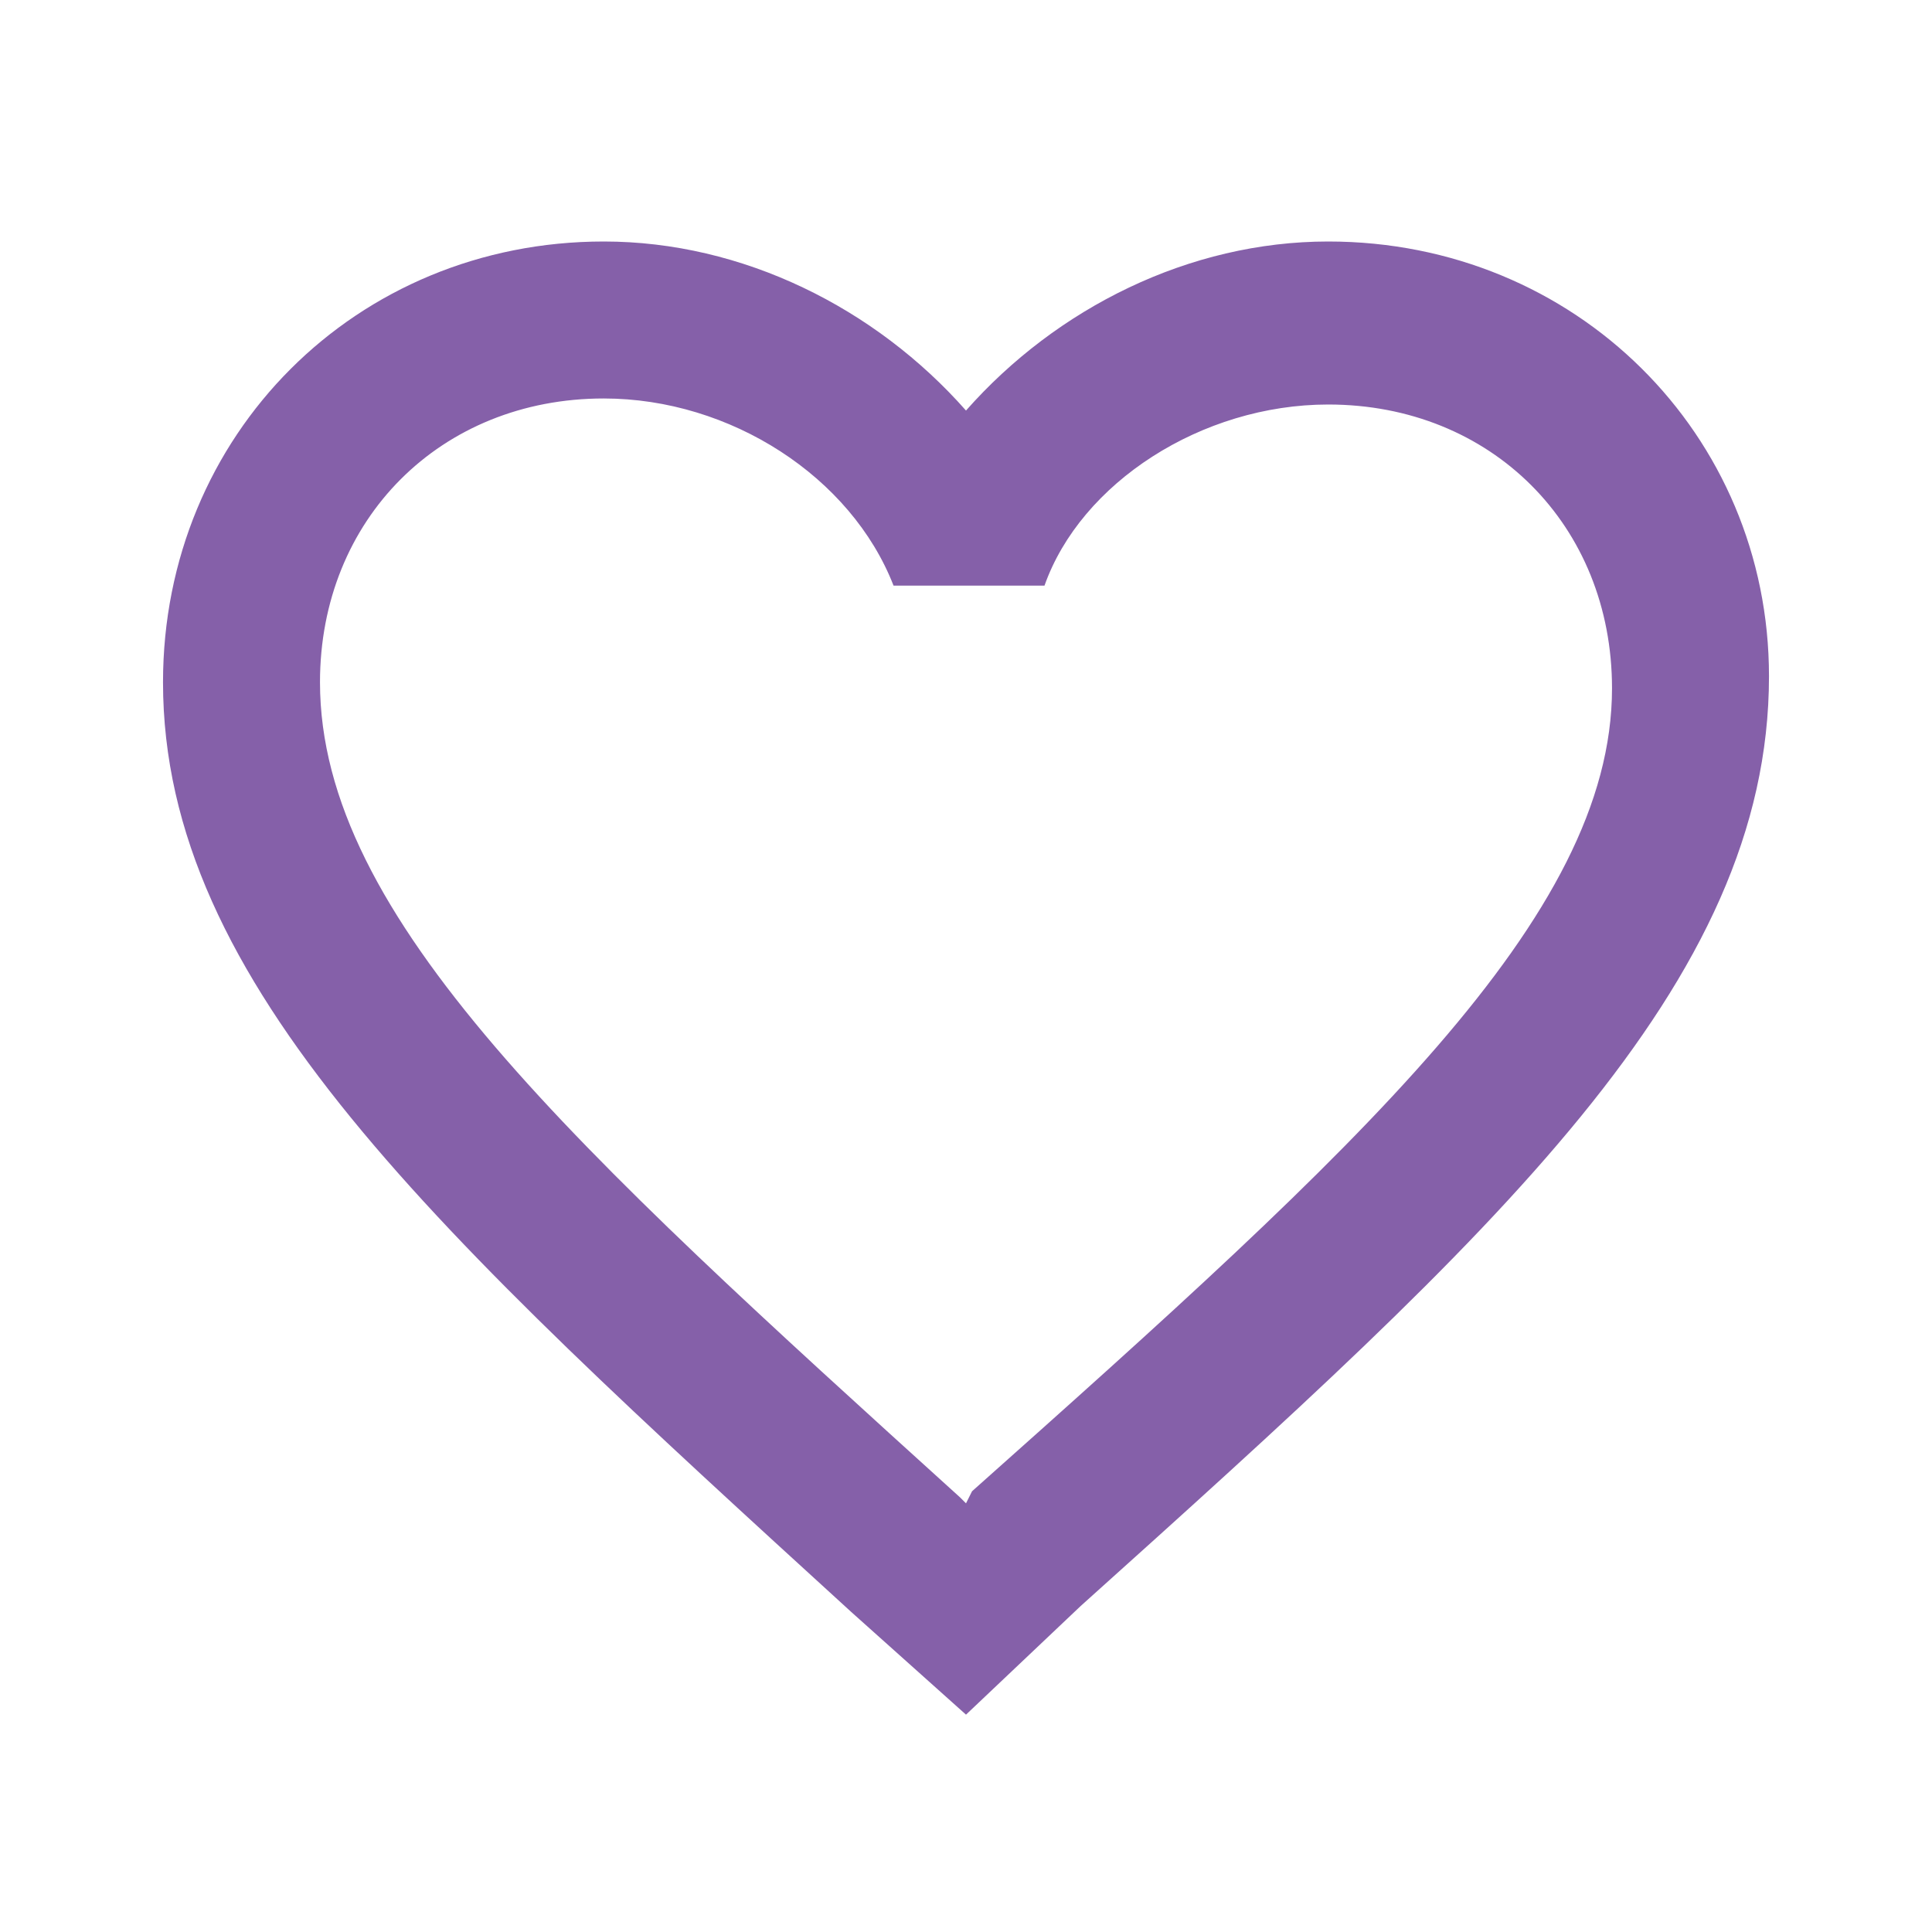
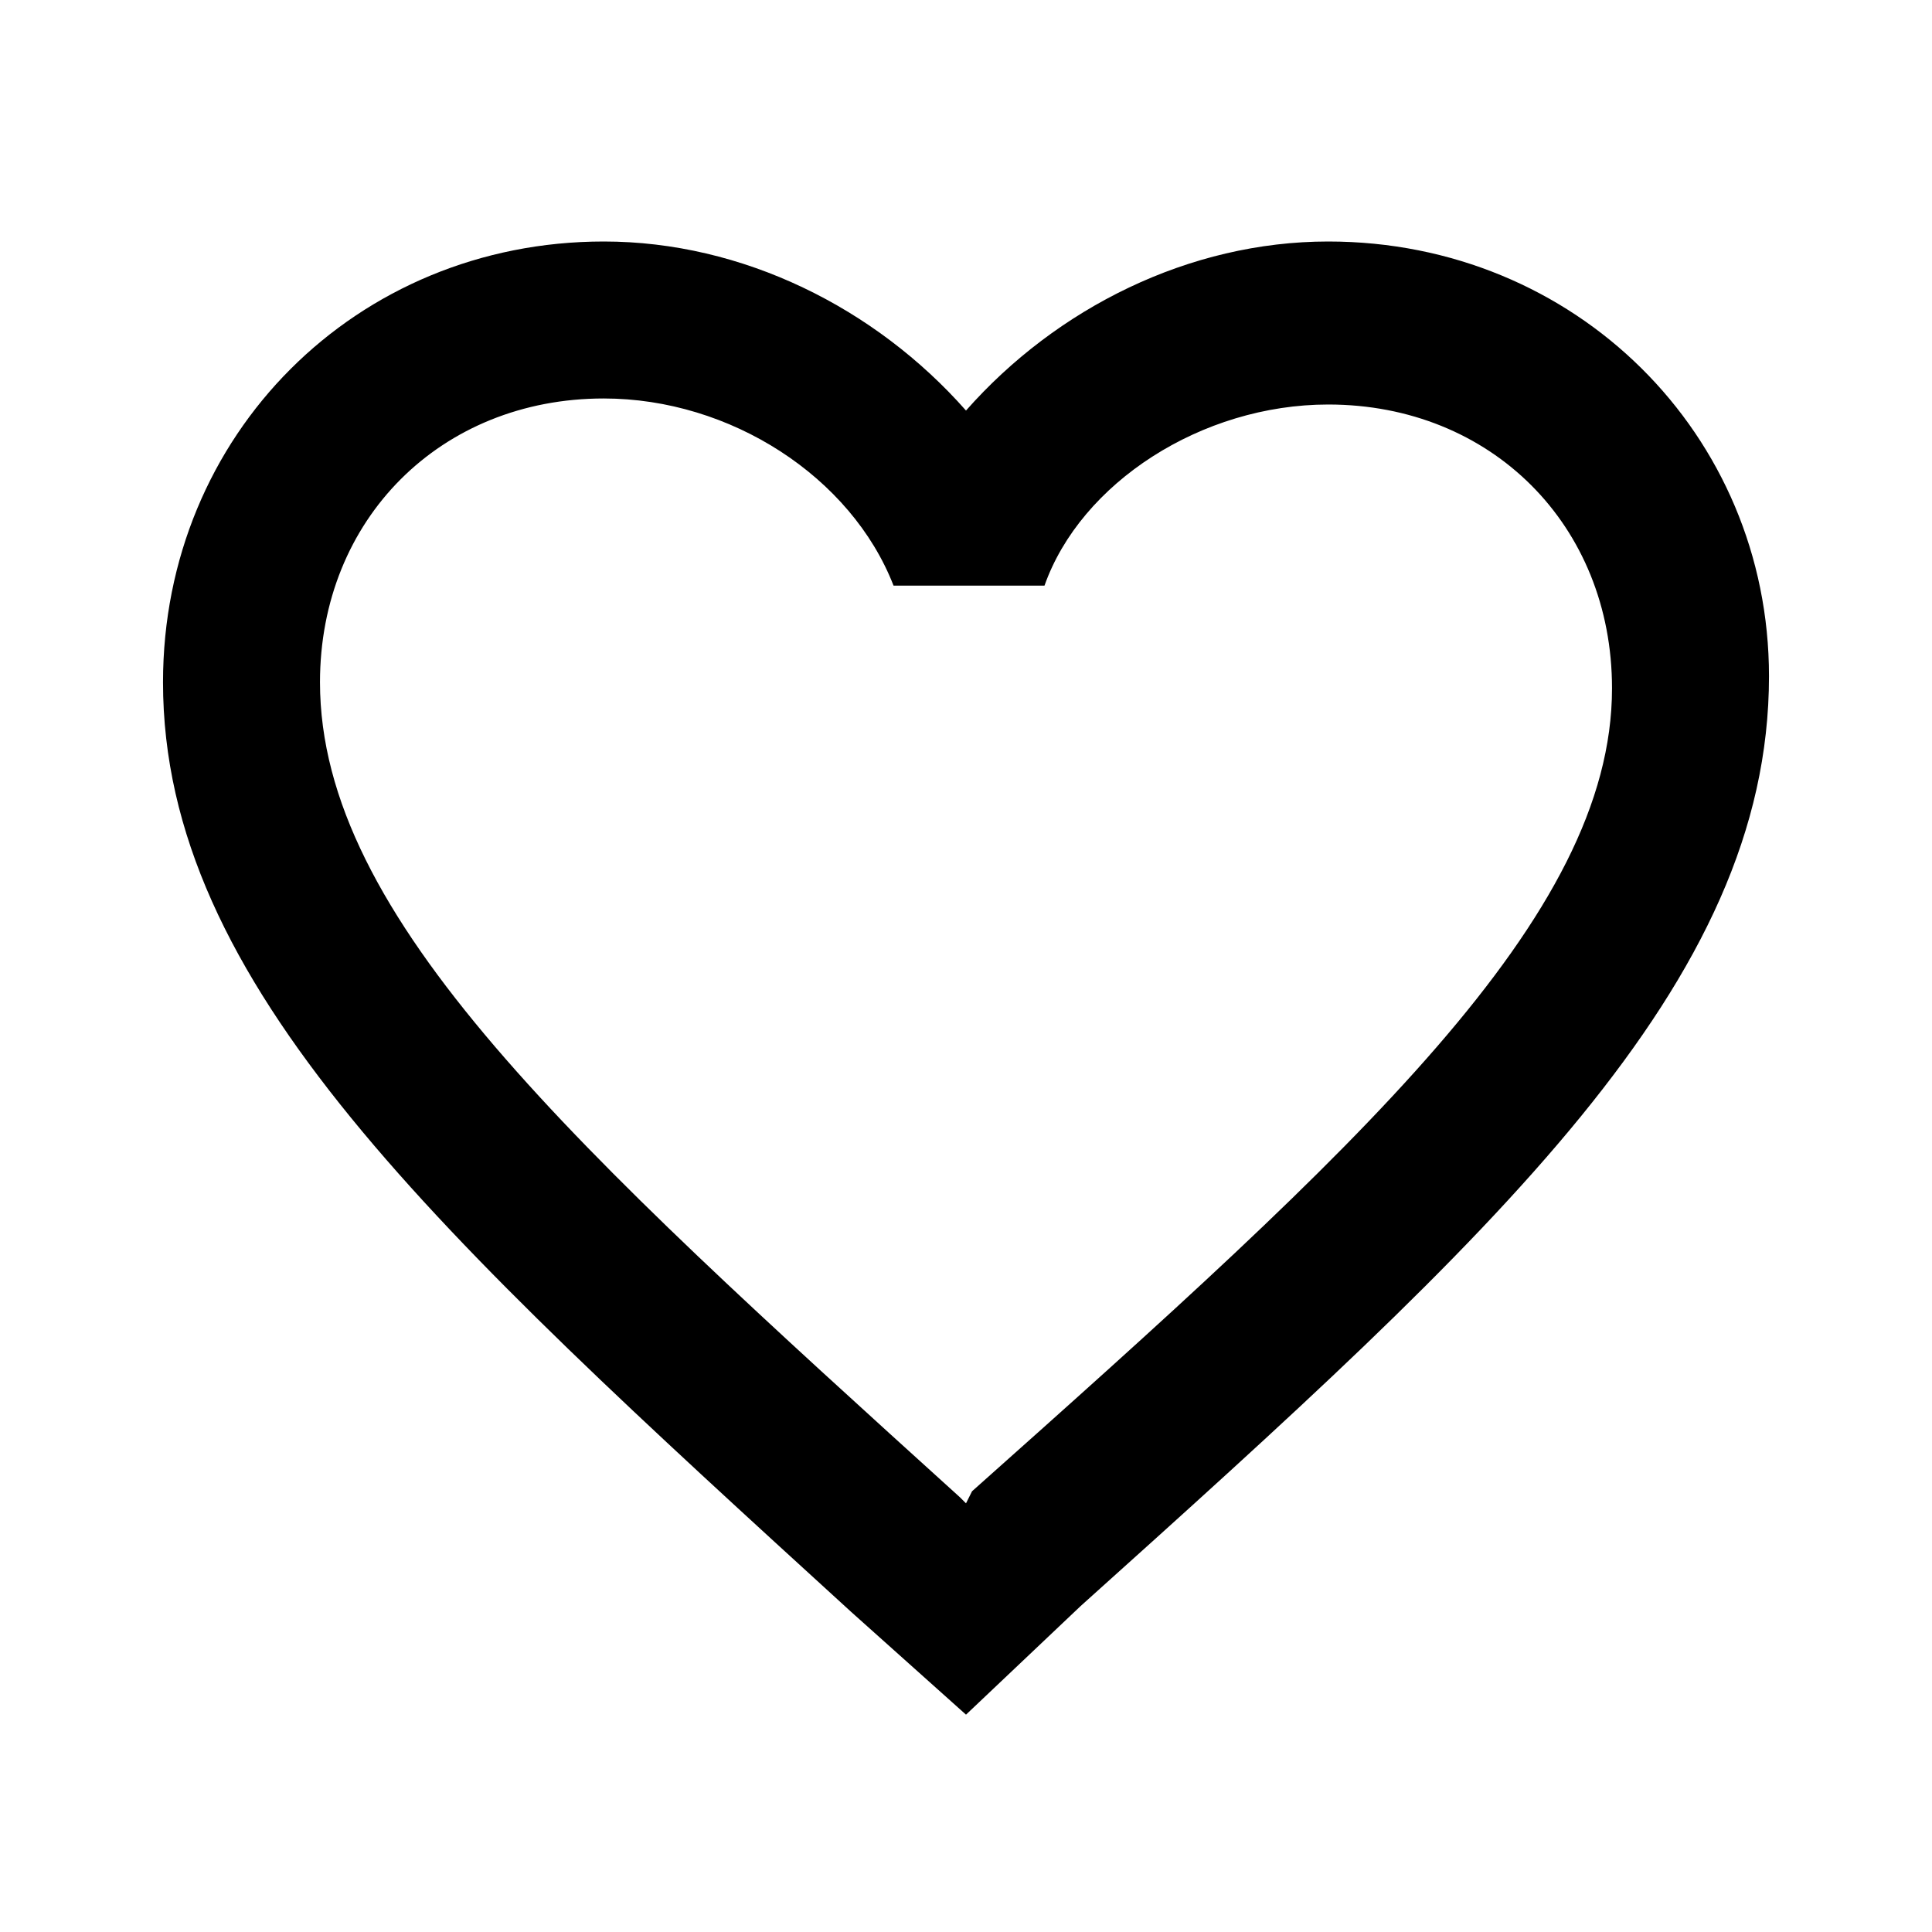
- <svg xmlns="http://www.w3.org/2000/svg" fill="#8560A9" version="1.1" id="Layer_1" x="0px" y="0px" viewBox="0 0 32 32" style="enable-background:new 0 0 32 32;" xml:space="preserve">
+ <svg xmlns="http://www.w3.org/2000/svg" version="1.1" id="Layer_1" x="0px" y="0px" viewBox="0 0 32 32" style="enable-background:new 0 0 32 32;" xml:space="preserve">
  <path id="Shape_2_" d="M22,4c-2.3,0-4.5,1.1-6,2.8C14.5,5.1,12.3,4,10,4c-4.1,0-7.3,3.2-7.3,7.3c0,5,4.5,9.1,11.4,15.4l1.9,1.7  l1.9-1.8c6.9-6.2,11.4-10.3,11.4-15.4C29.3,7.2,26.1,4,22,4L22,4z M16.1,24.7L16,24.9l-0.1-0.1C9.5,19,5.3,15.2,5.3,11.3  c0-2.7,2-4.7,4.7-4.7c2.1,0,4.1,1.3,4.8,3.1h2.5C17.9,8,19.9,6.7,22,6.7c2.7,0,4.7,2,4.7,4.7C26.7,15.2,22.5,19,16.1,24.7L16.1,24.7  z" />
</svg>
